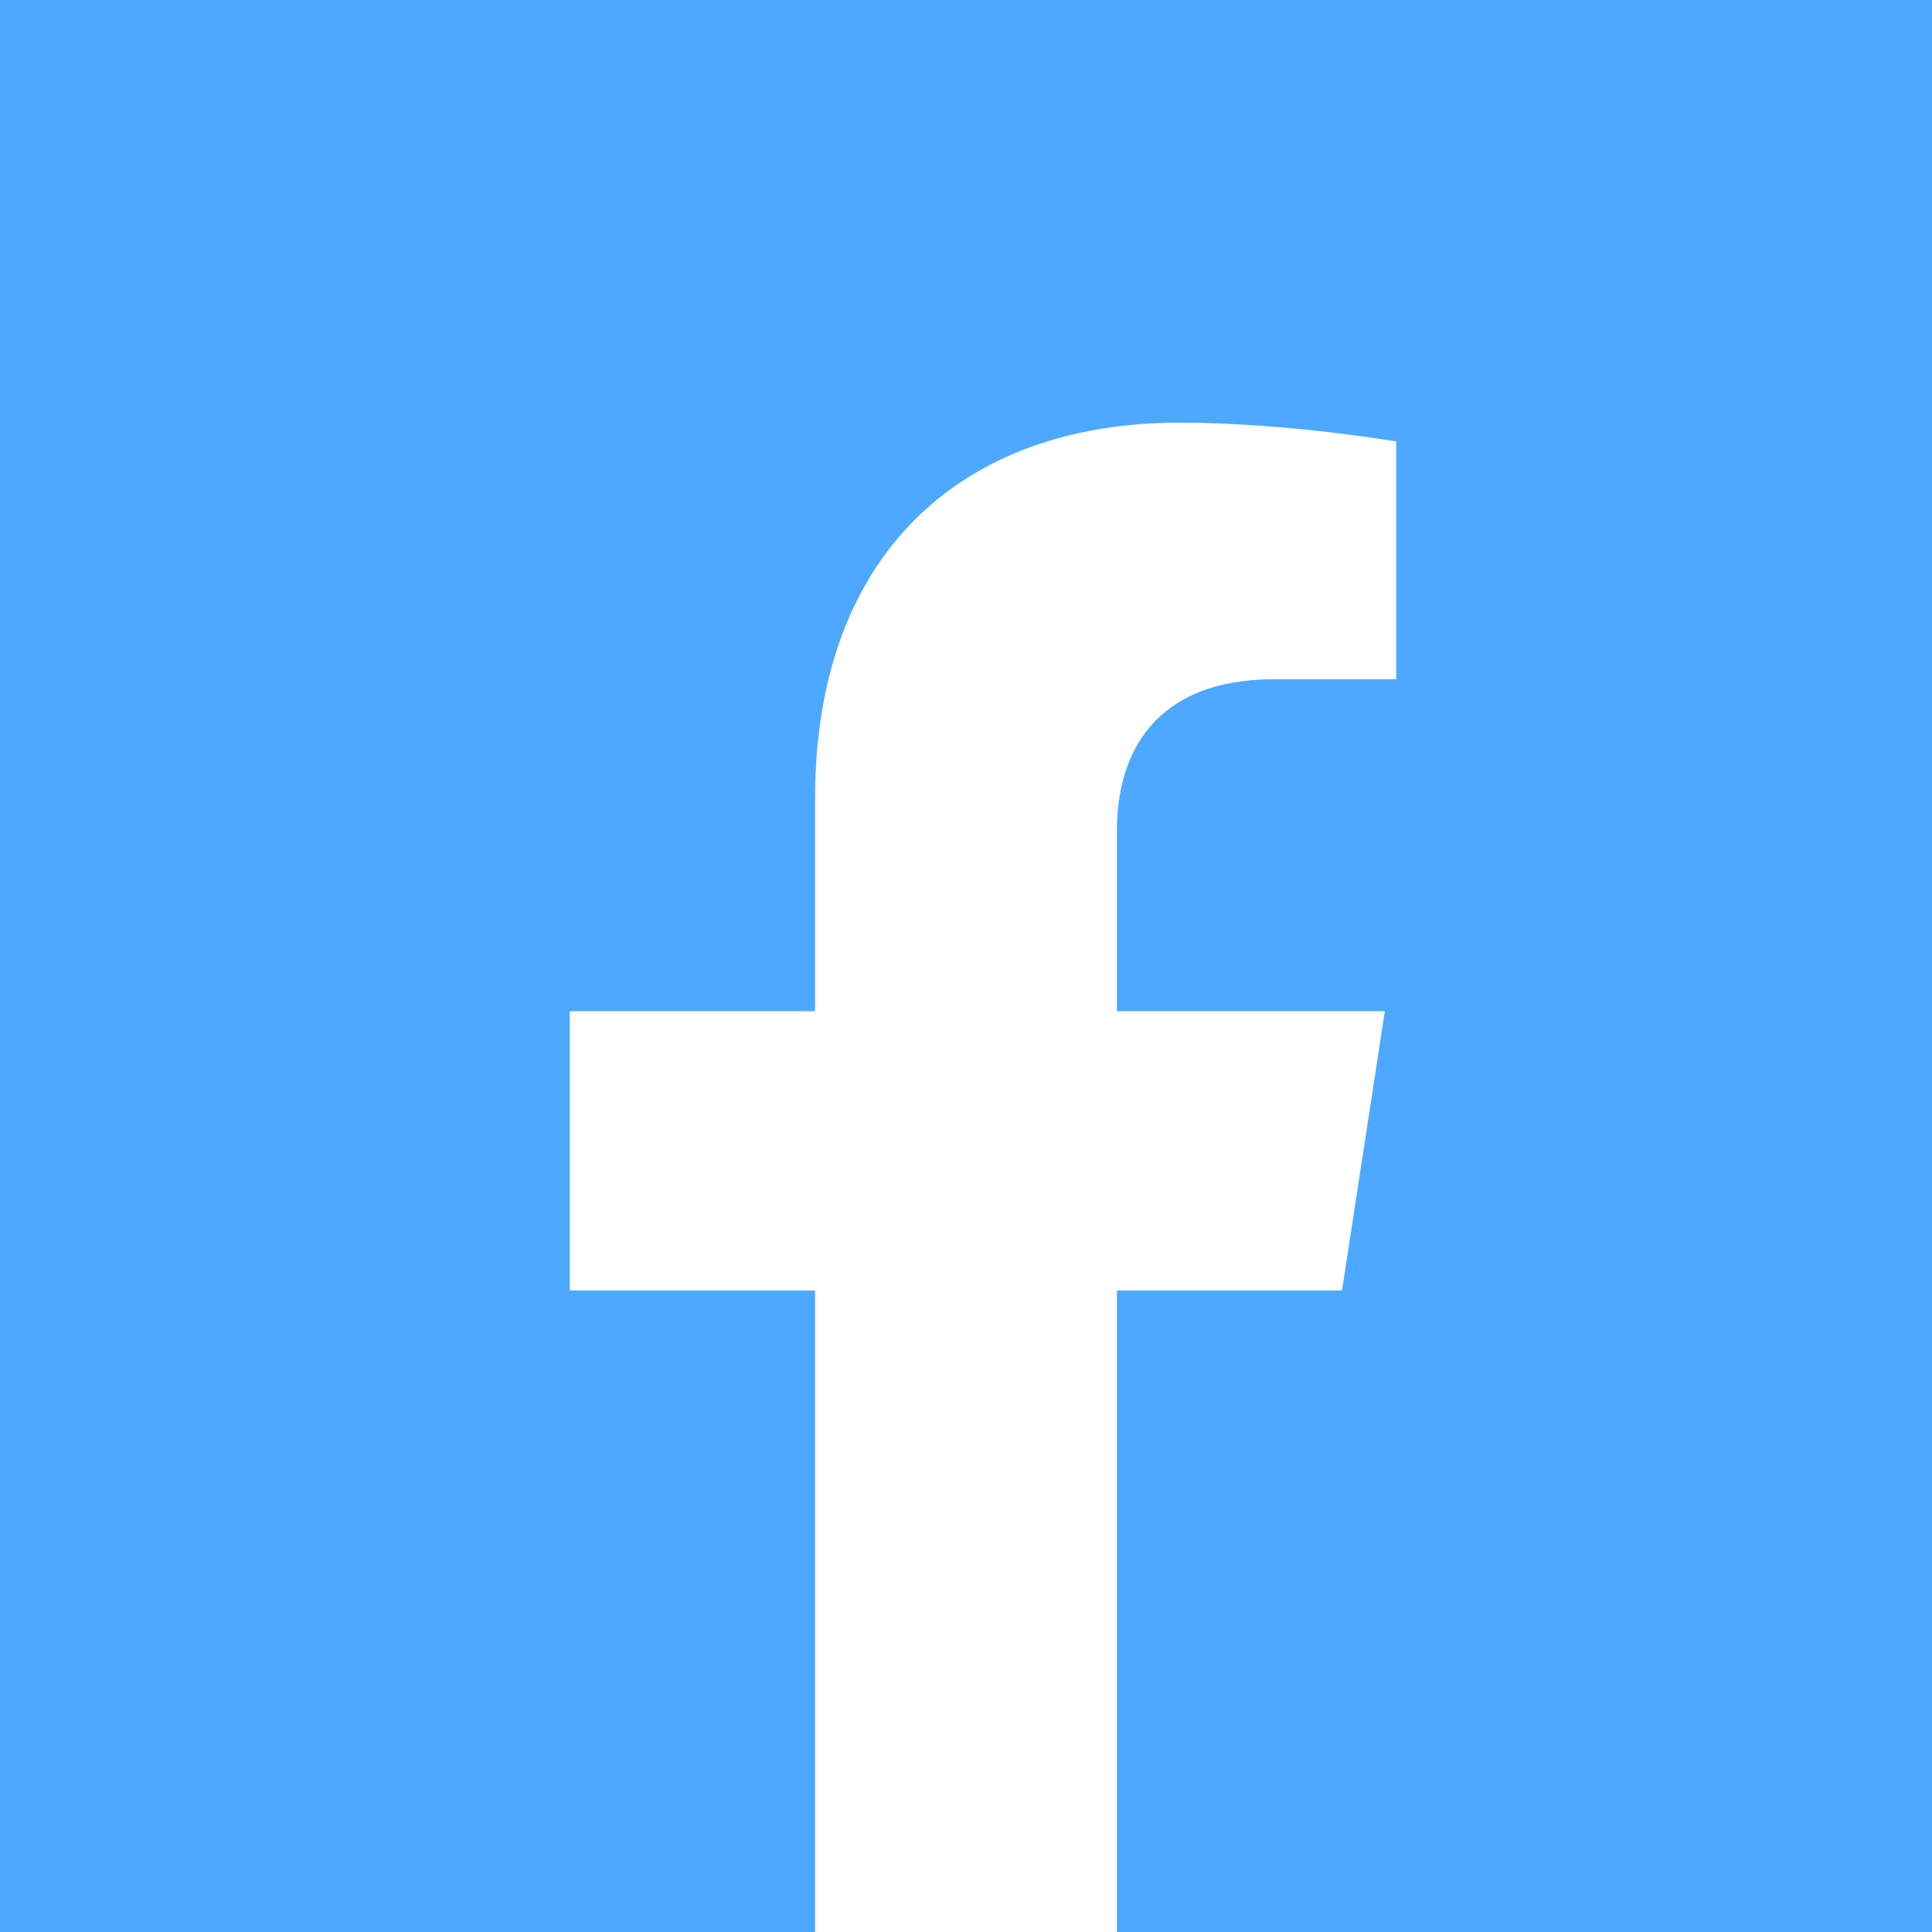
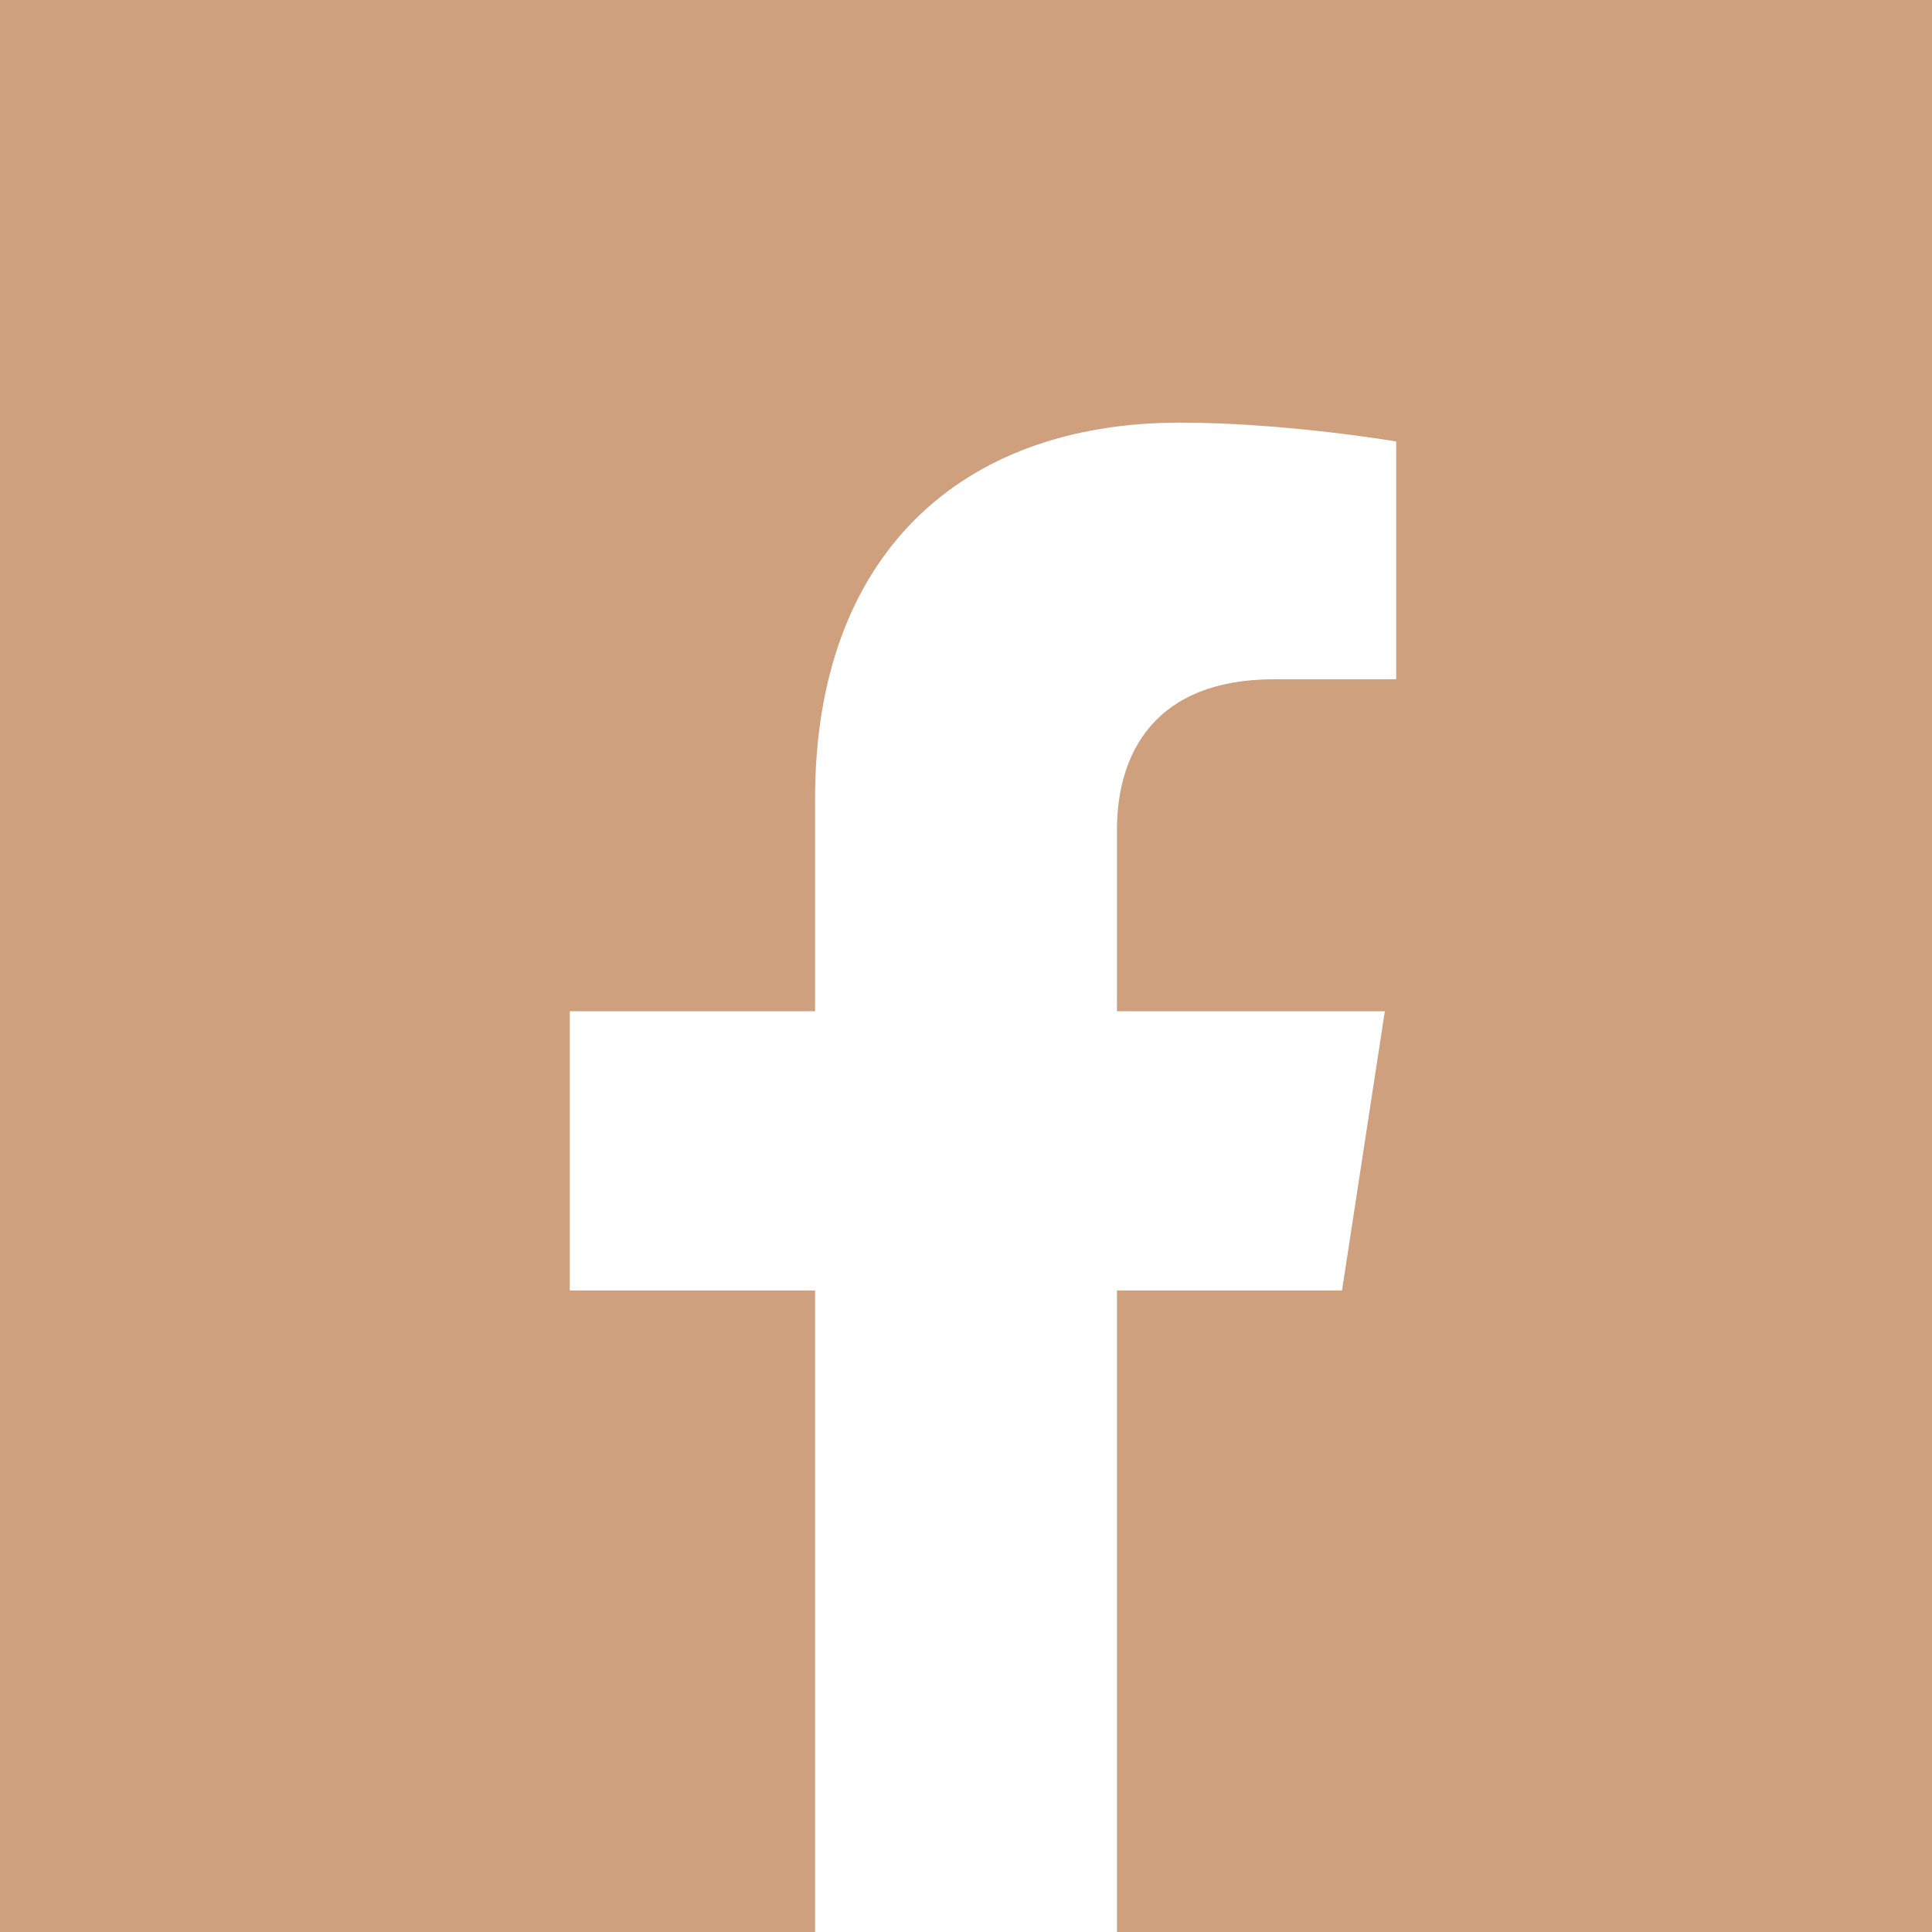
<svg xmlns="http://www.w3.org/2000/svg" width="24" height="24" viewBox="0 0 24 24" fill="none">
-   <path d="M24 0H0V24H10.125V16.031H7.078V12.562H10.125V9.919C10.125 6.912 11.916 5.25 14.658 5.25C15.97 5.25 17.344 5.484 17.344 5.484V8.438H15.83C14.339 8.438 13.875 9.363 13.875 10.312V12.562H17.203L16.671 16.031H13.875V24H24V0Z" fill="#4DA8FF" />
+   <path d="M24 0H0V24H10.125V16.031H7.078V12.562H10.125V9.919C10.125 6.912 11.916 5.25 14.658 5.25C15.97 5.25 17.344 5.484 17.344 5.484V8.438H15.83C14.339 8.438 13.875 9.363 13.875 10.312V12.562H17.203L16.671 16.031H13.875V24H24V0Z" fill="#CEA07E" />
</svg>
